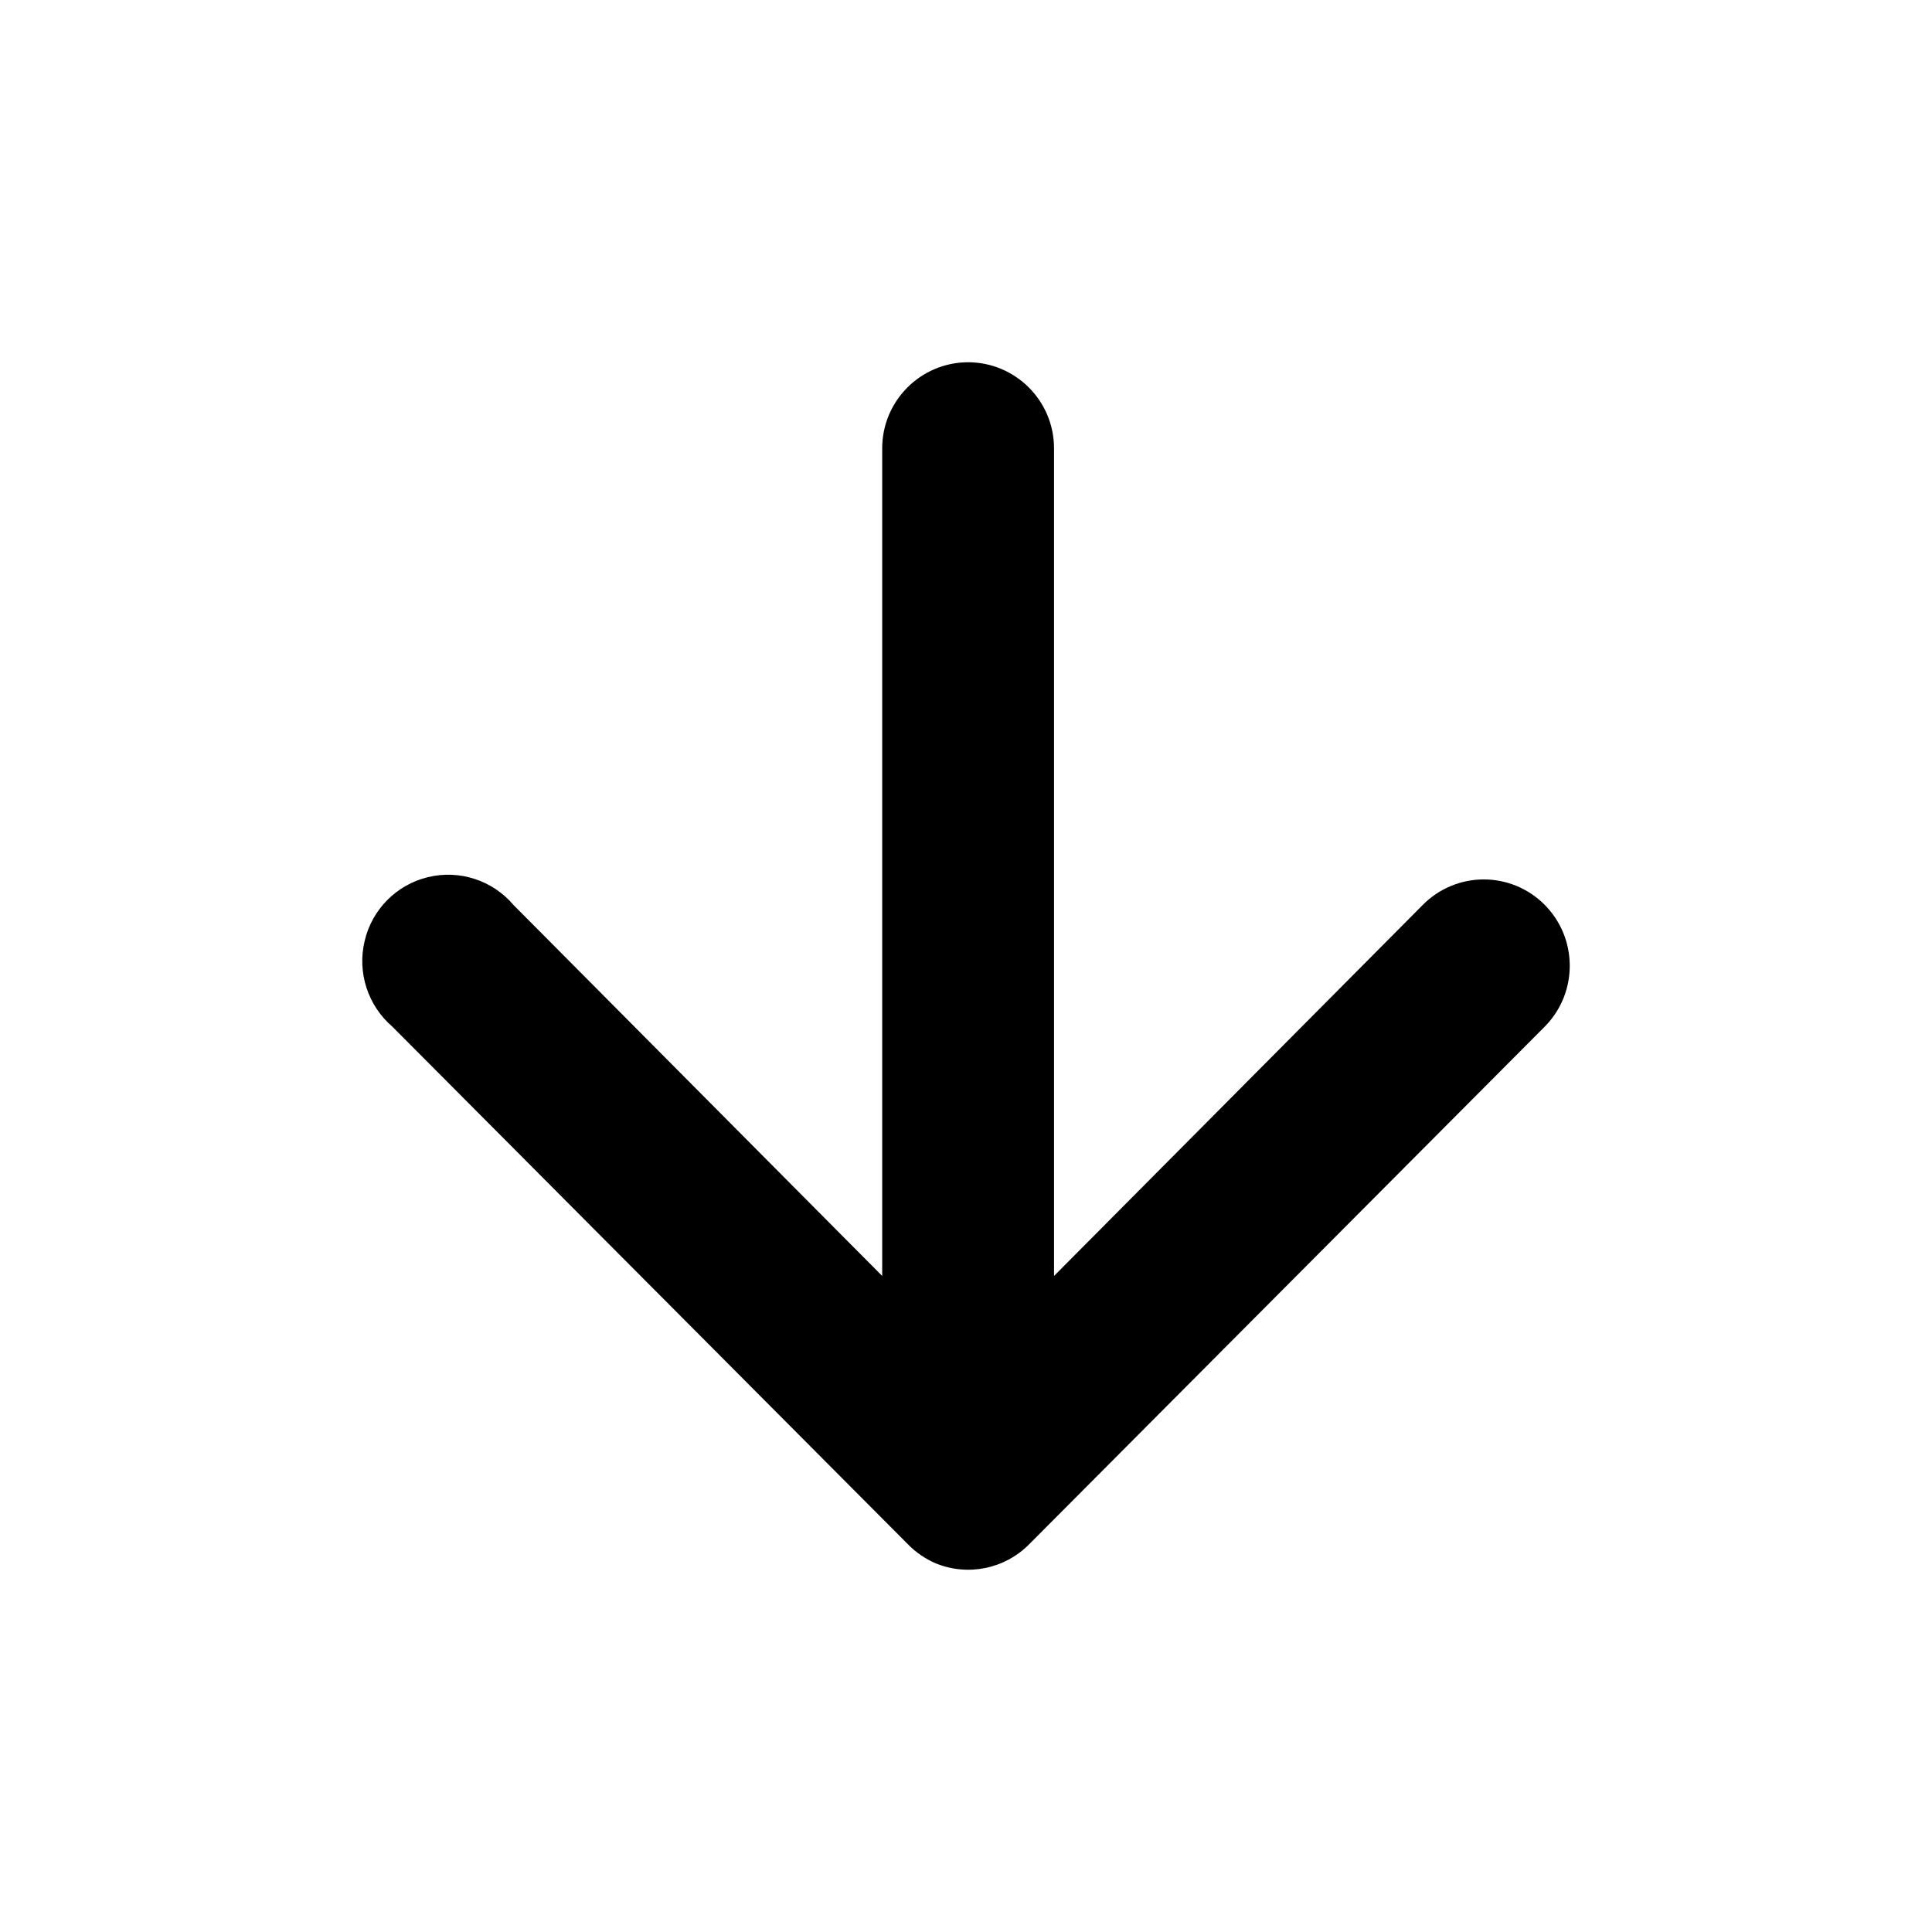
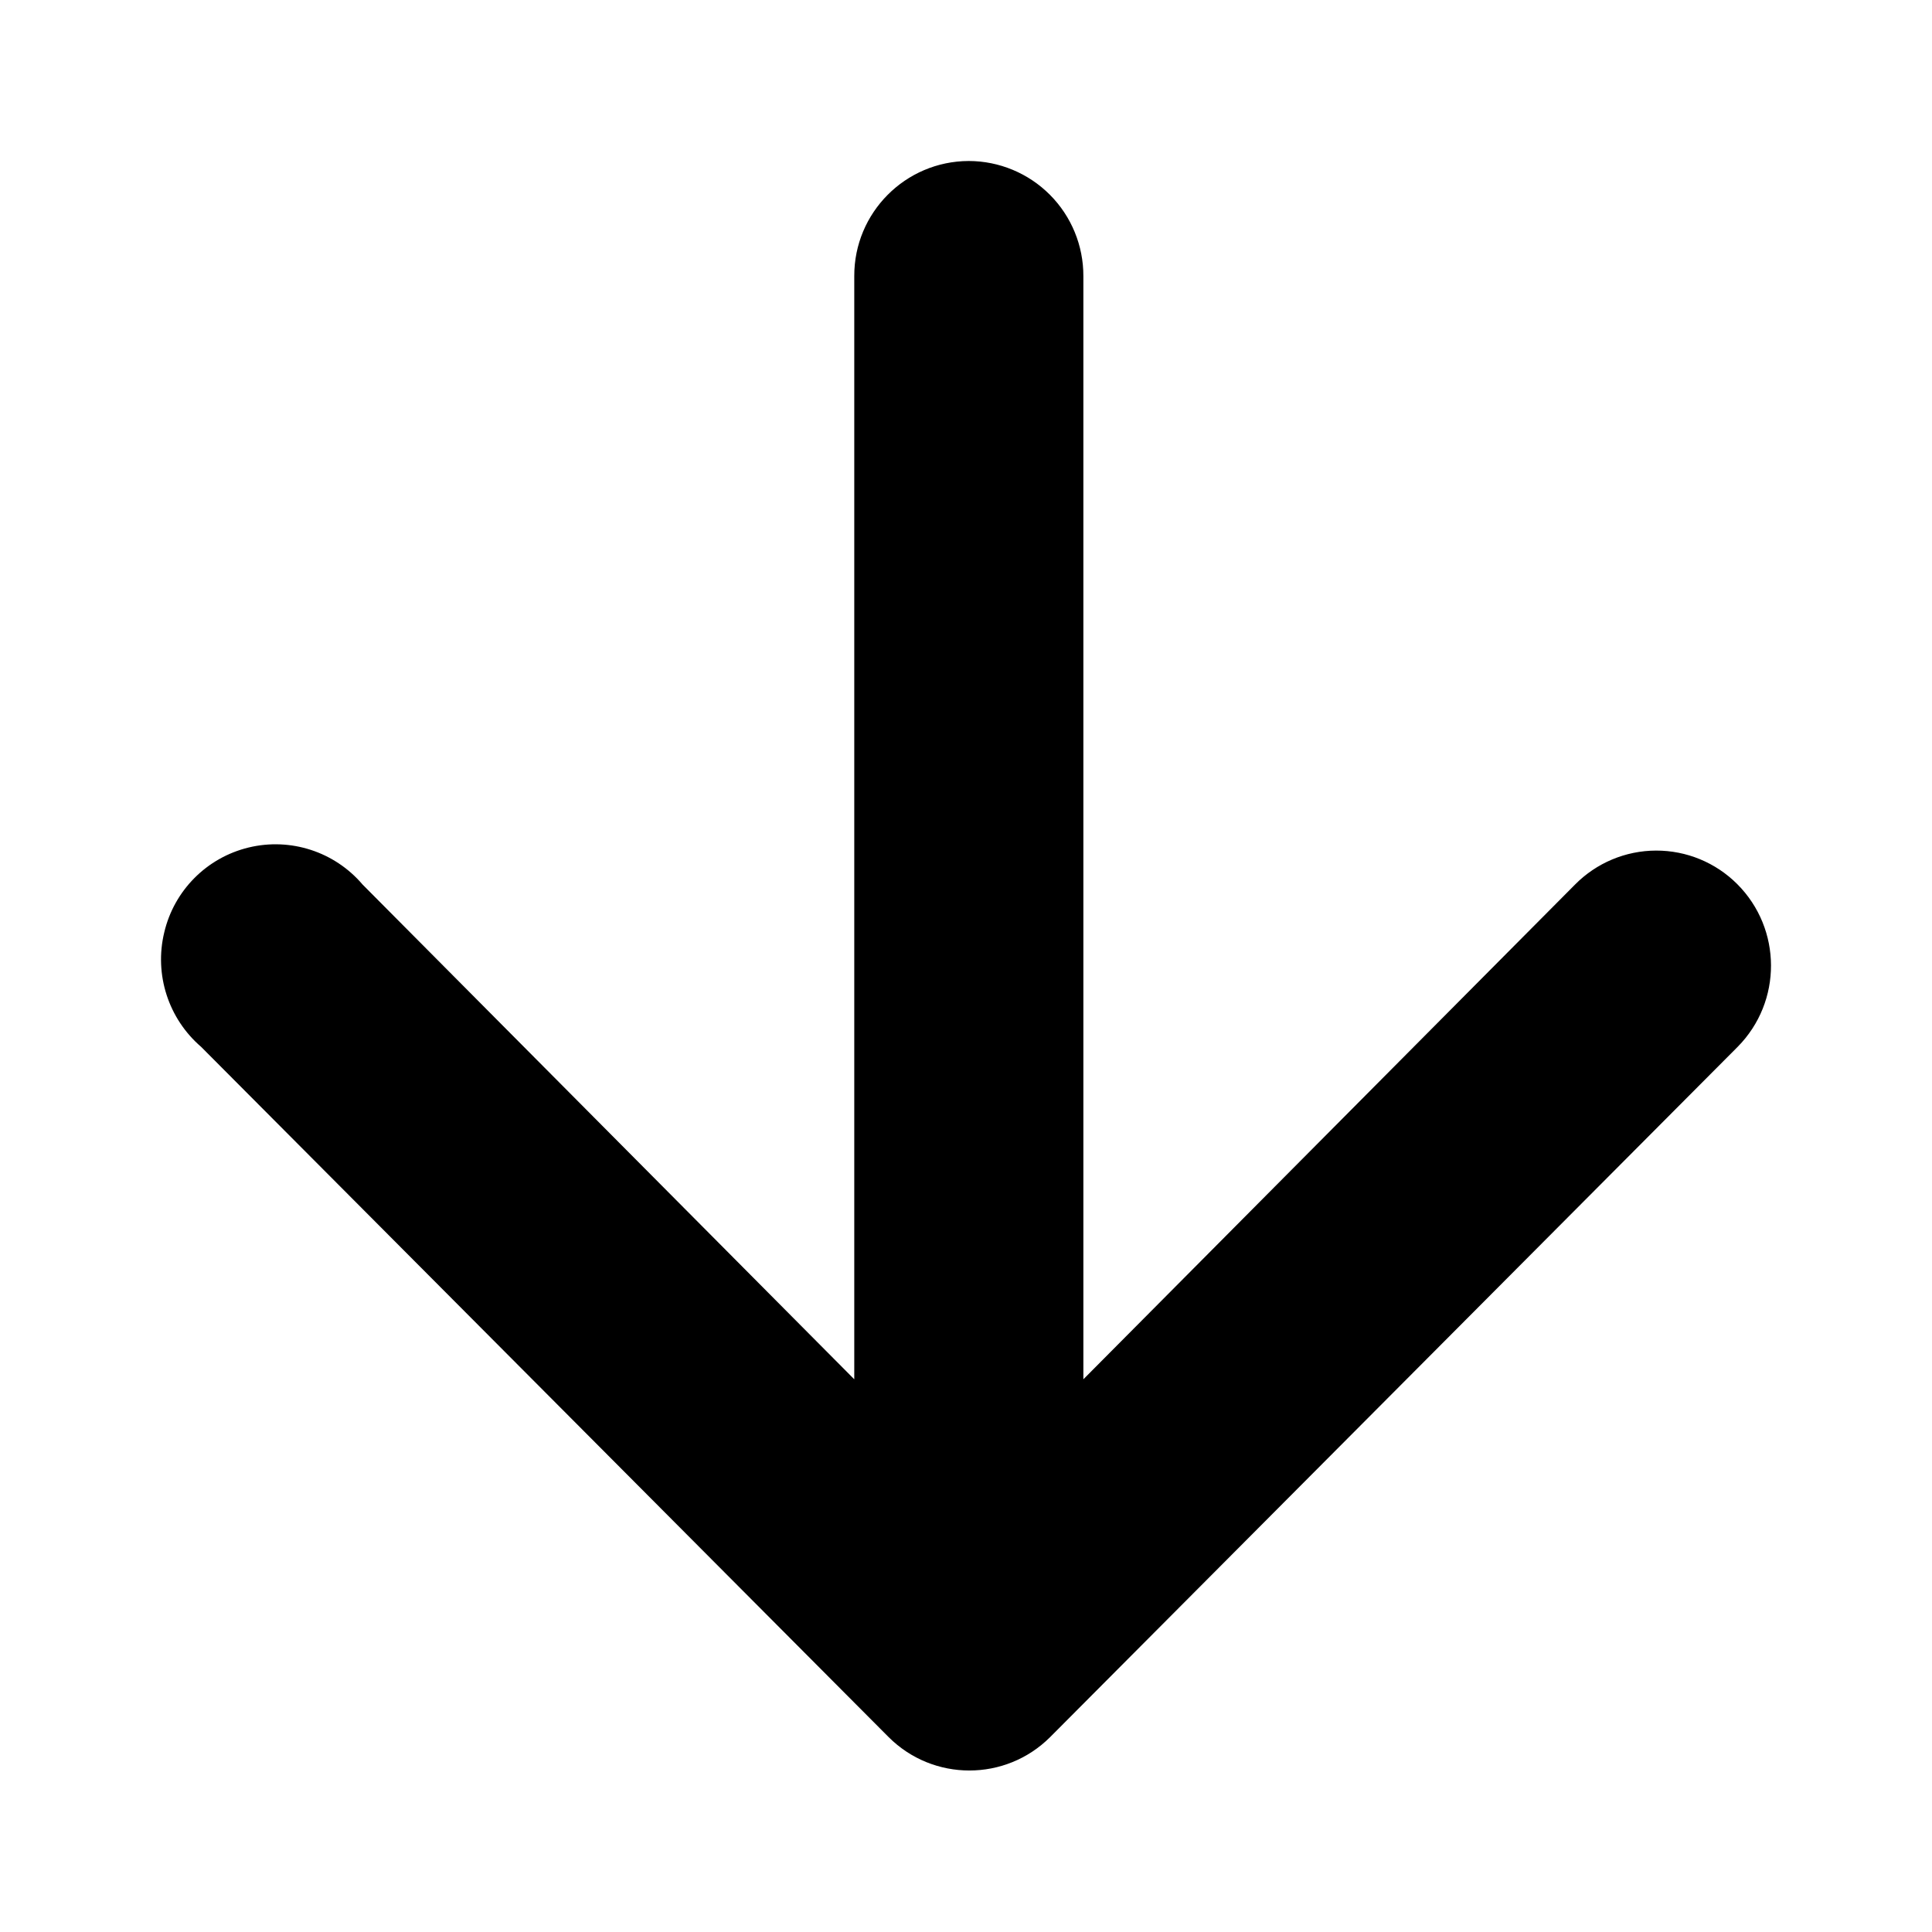
- <svg xmlns="http://www.w3.org/2000/svg" viewBox="0 0 16 16">
-   <path d="M7.747 12.946a.71.71 0 0 0 .776-.157l4.27-4.287a.717.717 0 0 0-.003-1.011.71.71 0 0 0-1.007.003l-3.054 3.073V3.714A.713.713 0 0 0 8.017 3a.713.713 0 0 0-.711.714v6.853L4.252 7.494a.71.71 0 0 0-1.232.298.716.716 0 0 0 .229.71l4.27 4.287c.065.067.143.12.228.157Z" />
+ <svg xmlns="http://www.w3.org/2000/svg" viewBox="0 0 12 12">
+   <path d="m6.523 10.789 4.27-4.287a.717.717 0 0 0-.003-1.011.71.71 0 0 0-1.007.003L6.729 8.567V1.715A.713.713 0 0 0 6.017 1a.713.713 0 0 0-.711.715v6.852L2.252 5.494a.71.71 0 0 0-1.232.298.716.716 0 0 0 .229.71l4.27 4.287a.71.71 0 0 0 1.004 0Z" />
</svg>
